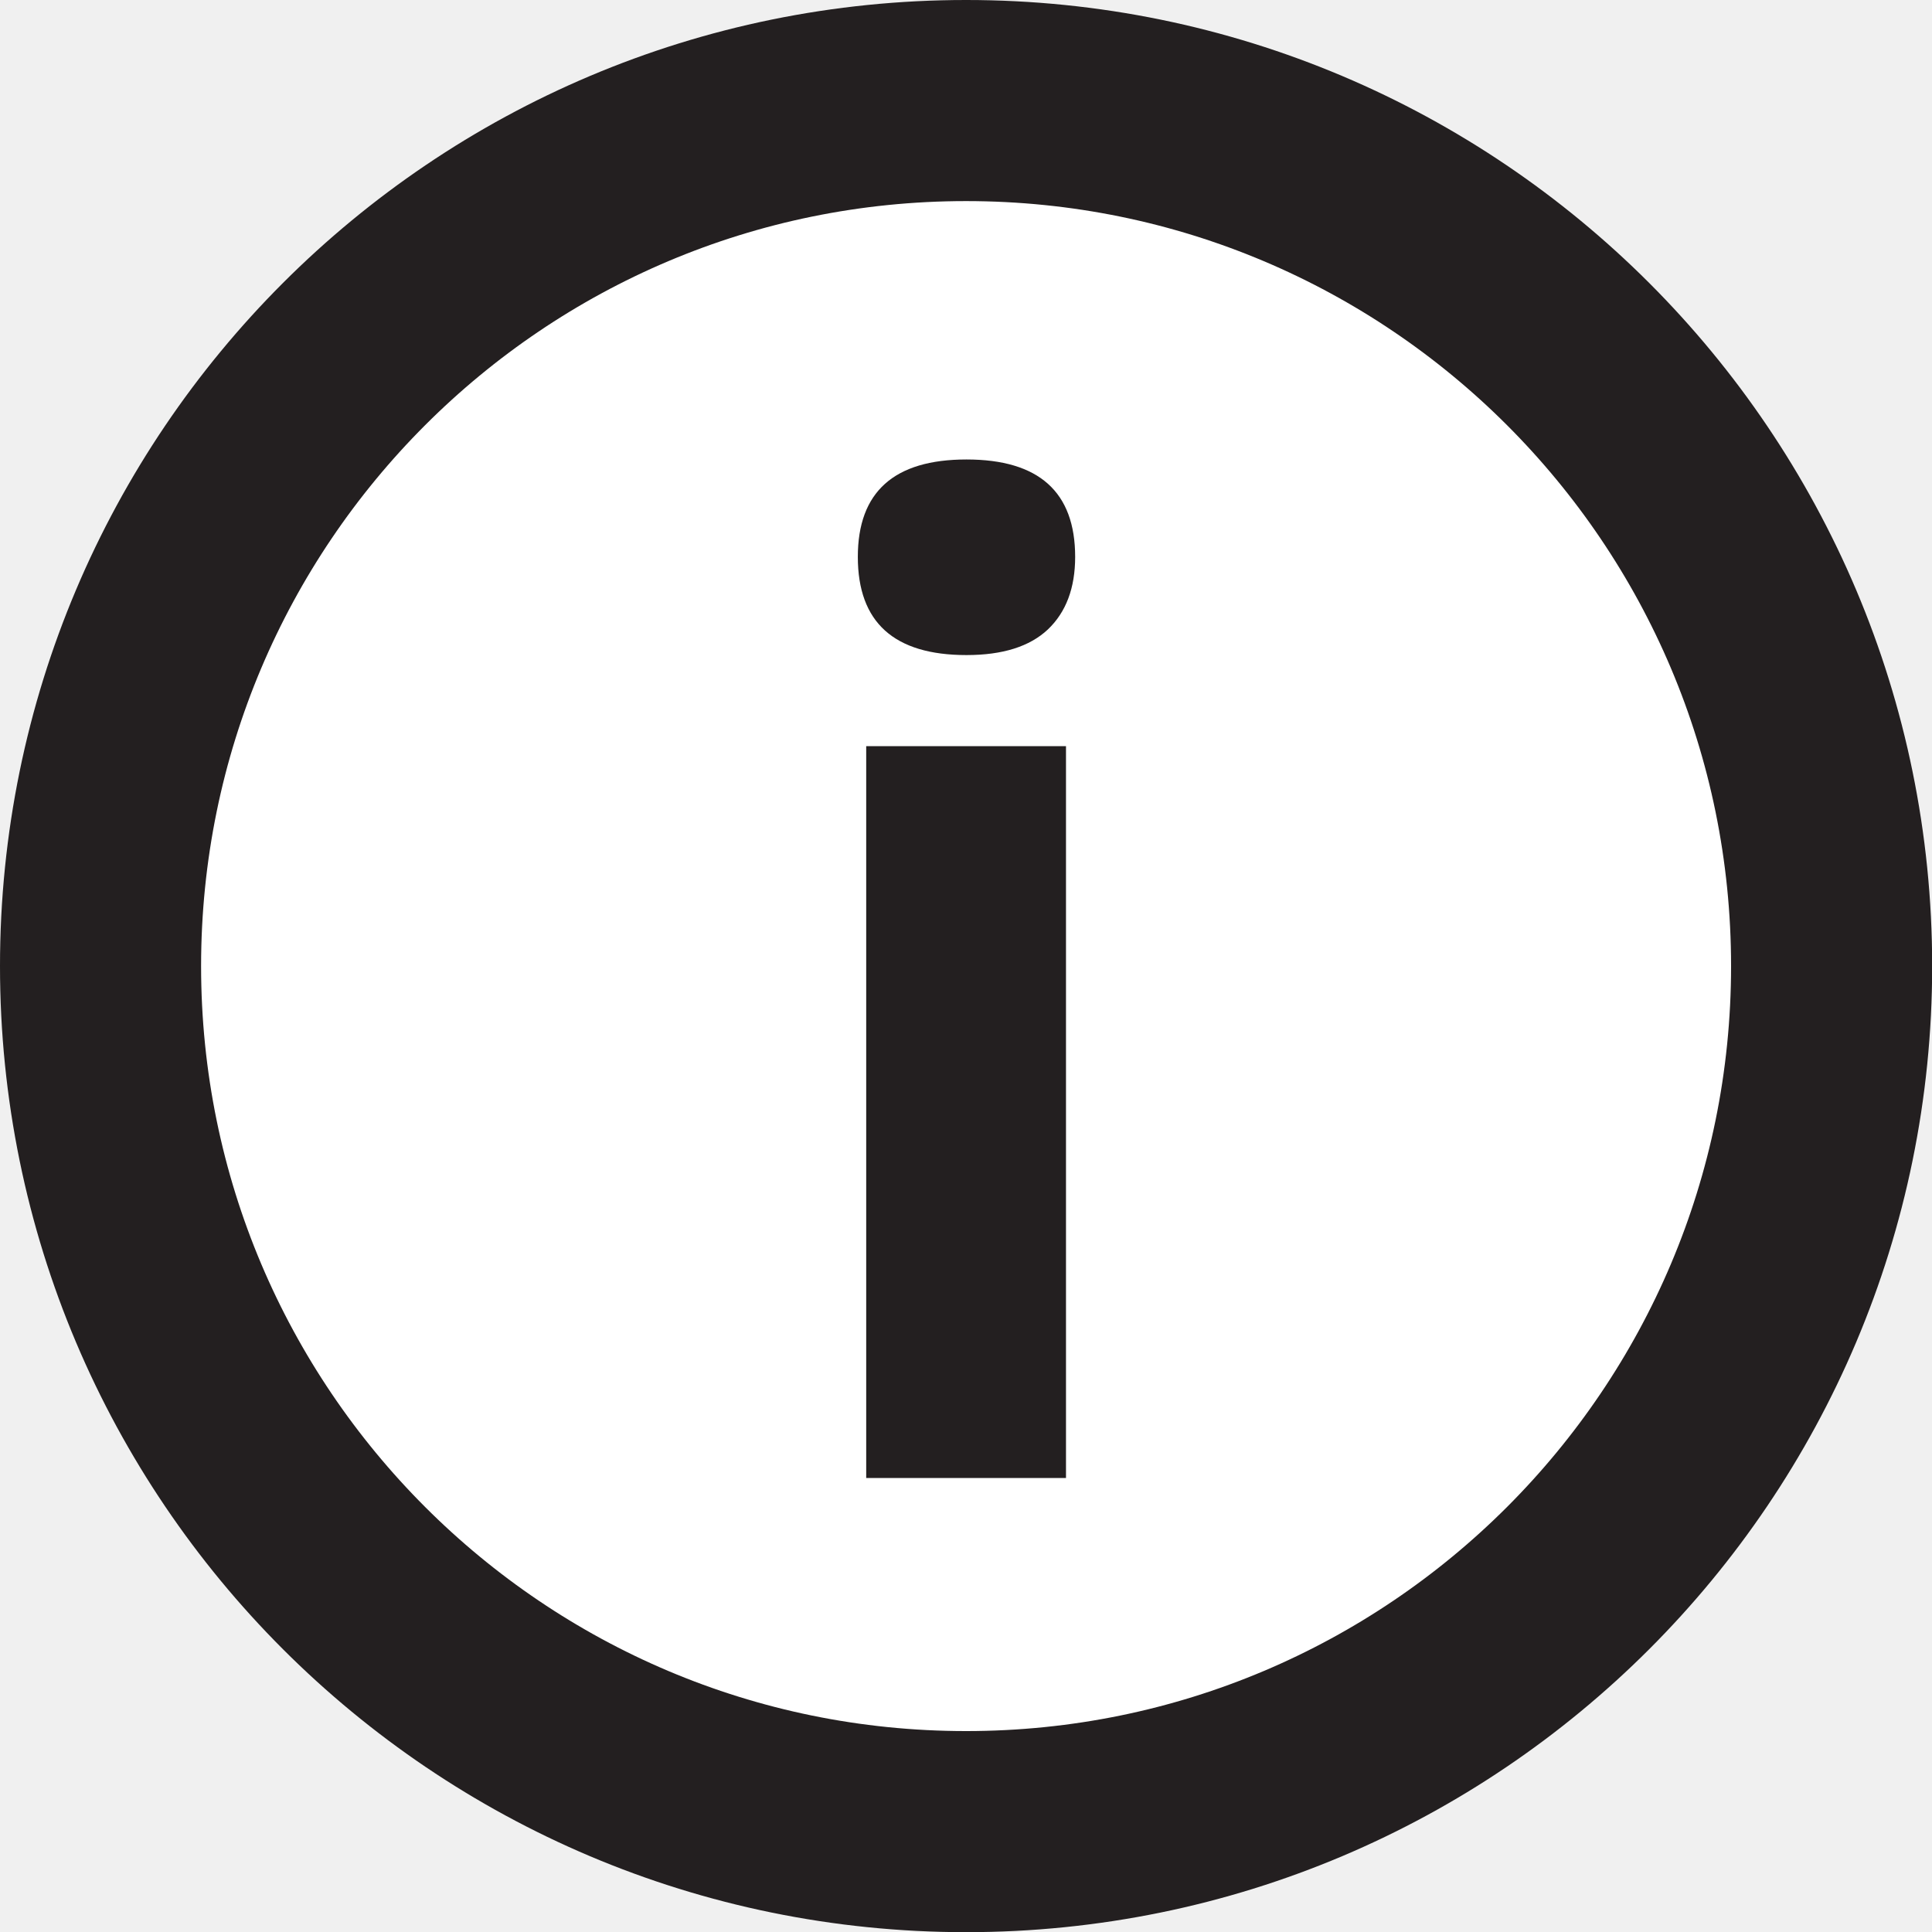
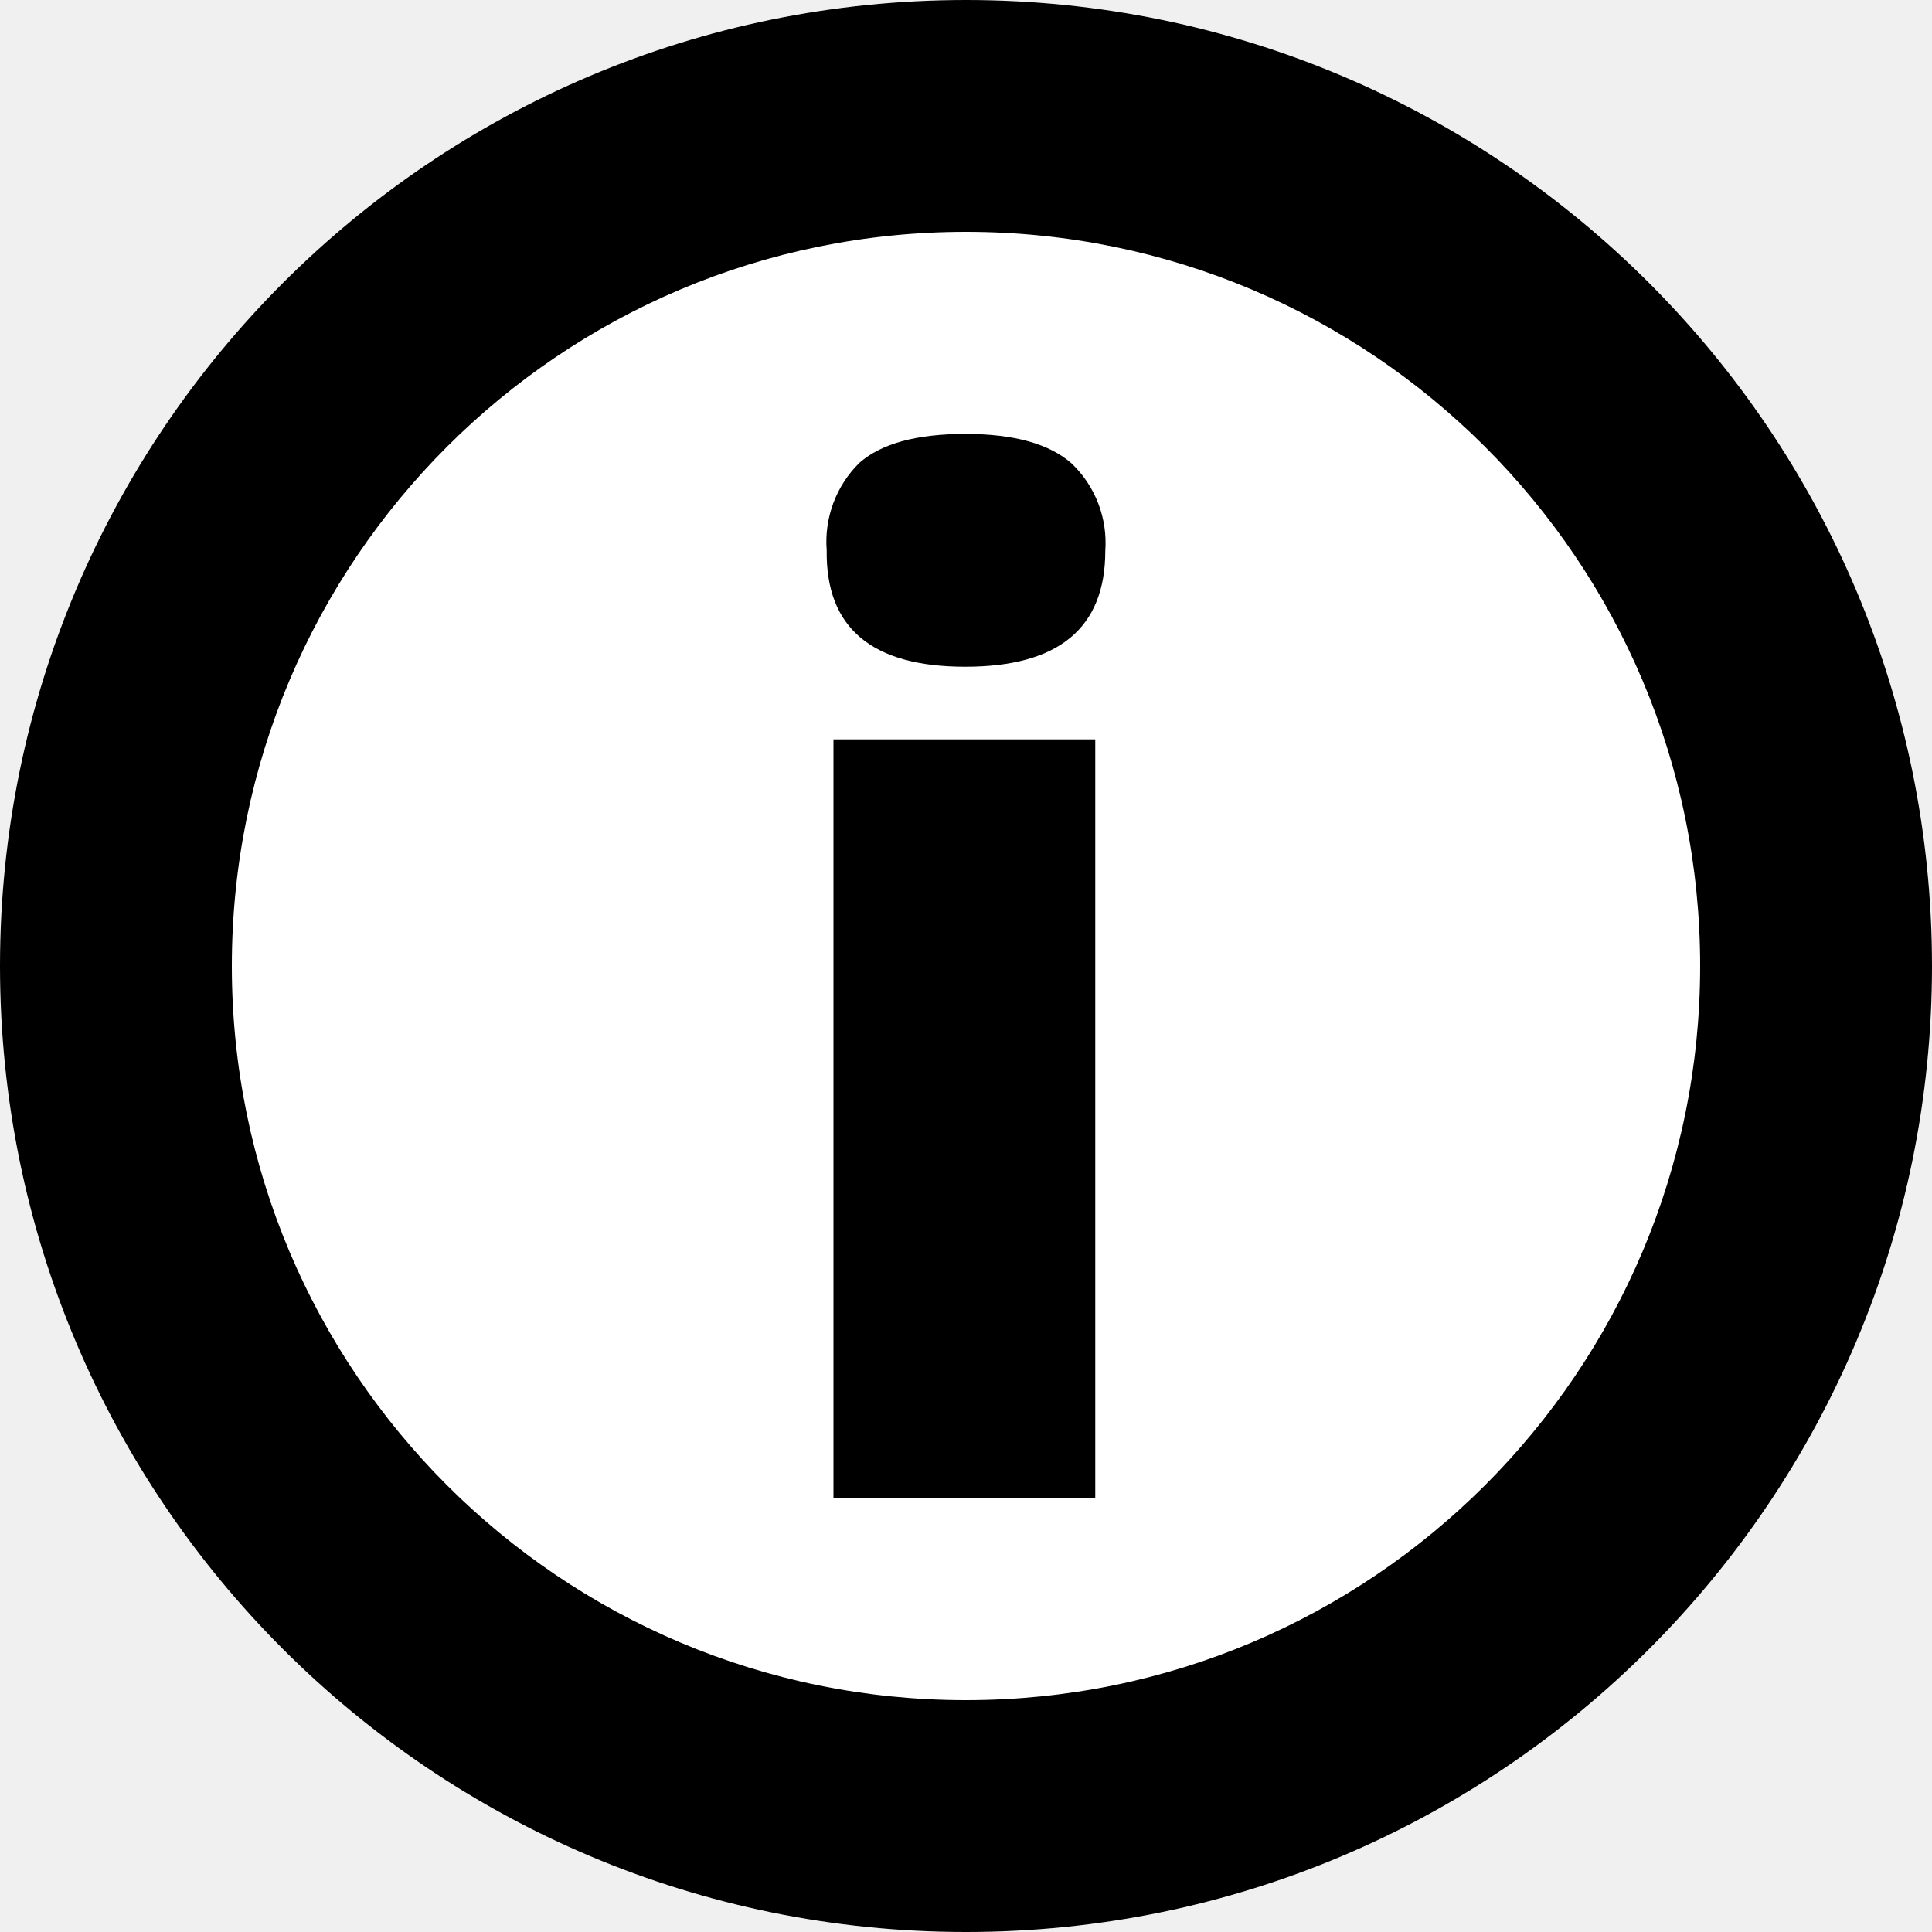
- <svg xmlns="http://www.w3.org/2000/svg" id="Layer_1" data-name="Layer 1" viewBox="0 0 115.29 115.29">
+ <svg xmlns="http://www.w3.org/2000/svg" id="Layer_1" data-name="Layer 1" viewBox="0 0 100 100">
  <defs>
-     <style>.cls-1{fill:#fff;stroke:#231f20;stroke-miterlimit:10;stroke-width:12px;}.cls-2{font-size:80px;fill:#231f20;font-family:OpenSans-Bold, Open Sans;font-weight:700;}</style>
+     <style>.cls-1{fill:#fff;}</style>
  </defs>
-   <circle class="cls-1" cx="57.65" cy="57.65" r="51.65" />
-   <text class="cls-2" transform="translate(45.44 88.2)">i</text>
+   <circle class="cls-1" cx="50" cy="50" r="50" />
+   <path d="M50,12A38,38,0,1,1,12,50,38,38,0,0,1,50,12M50,0a50,50,0,1,0,50,50A50,50,0,0,0,50,0Z" />
+   <path d="M42.79,28.49a5.73,5.73,0,0,1,1.7-4.54q1.7-1.49,5.48-1.49T55.48,24a5.69,5.69,0,0,1,1.73,4.51q0,6-7.25,6T42.79,28.49Zm13.9,49.05H43.14V38.27H56.69Z" />
</svg>
